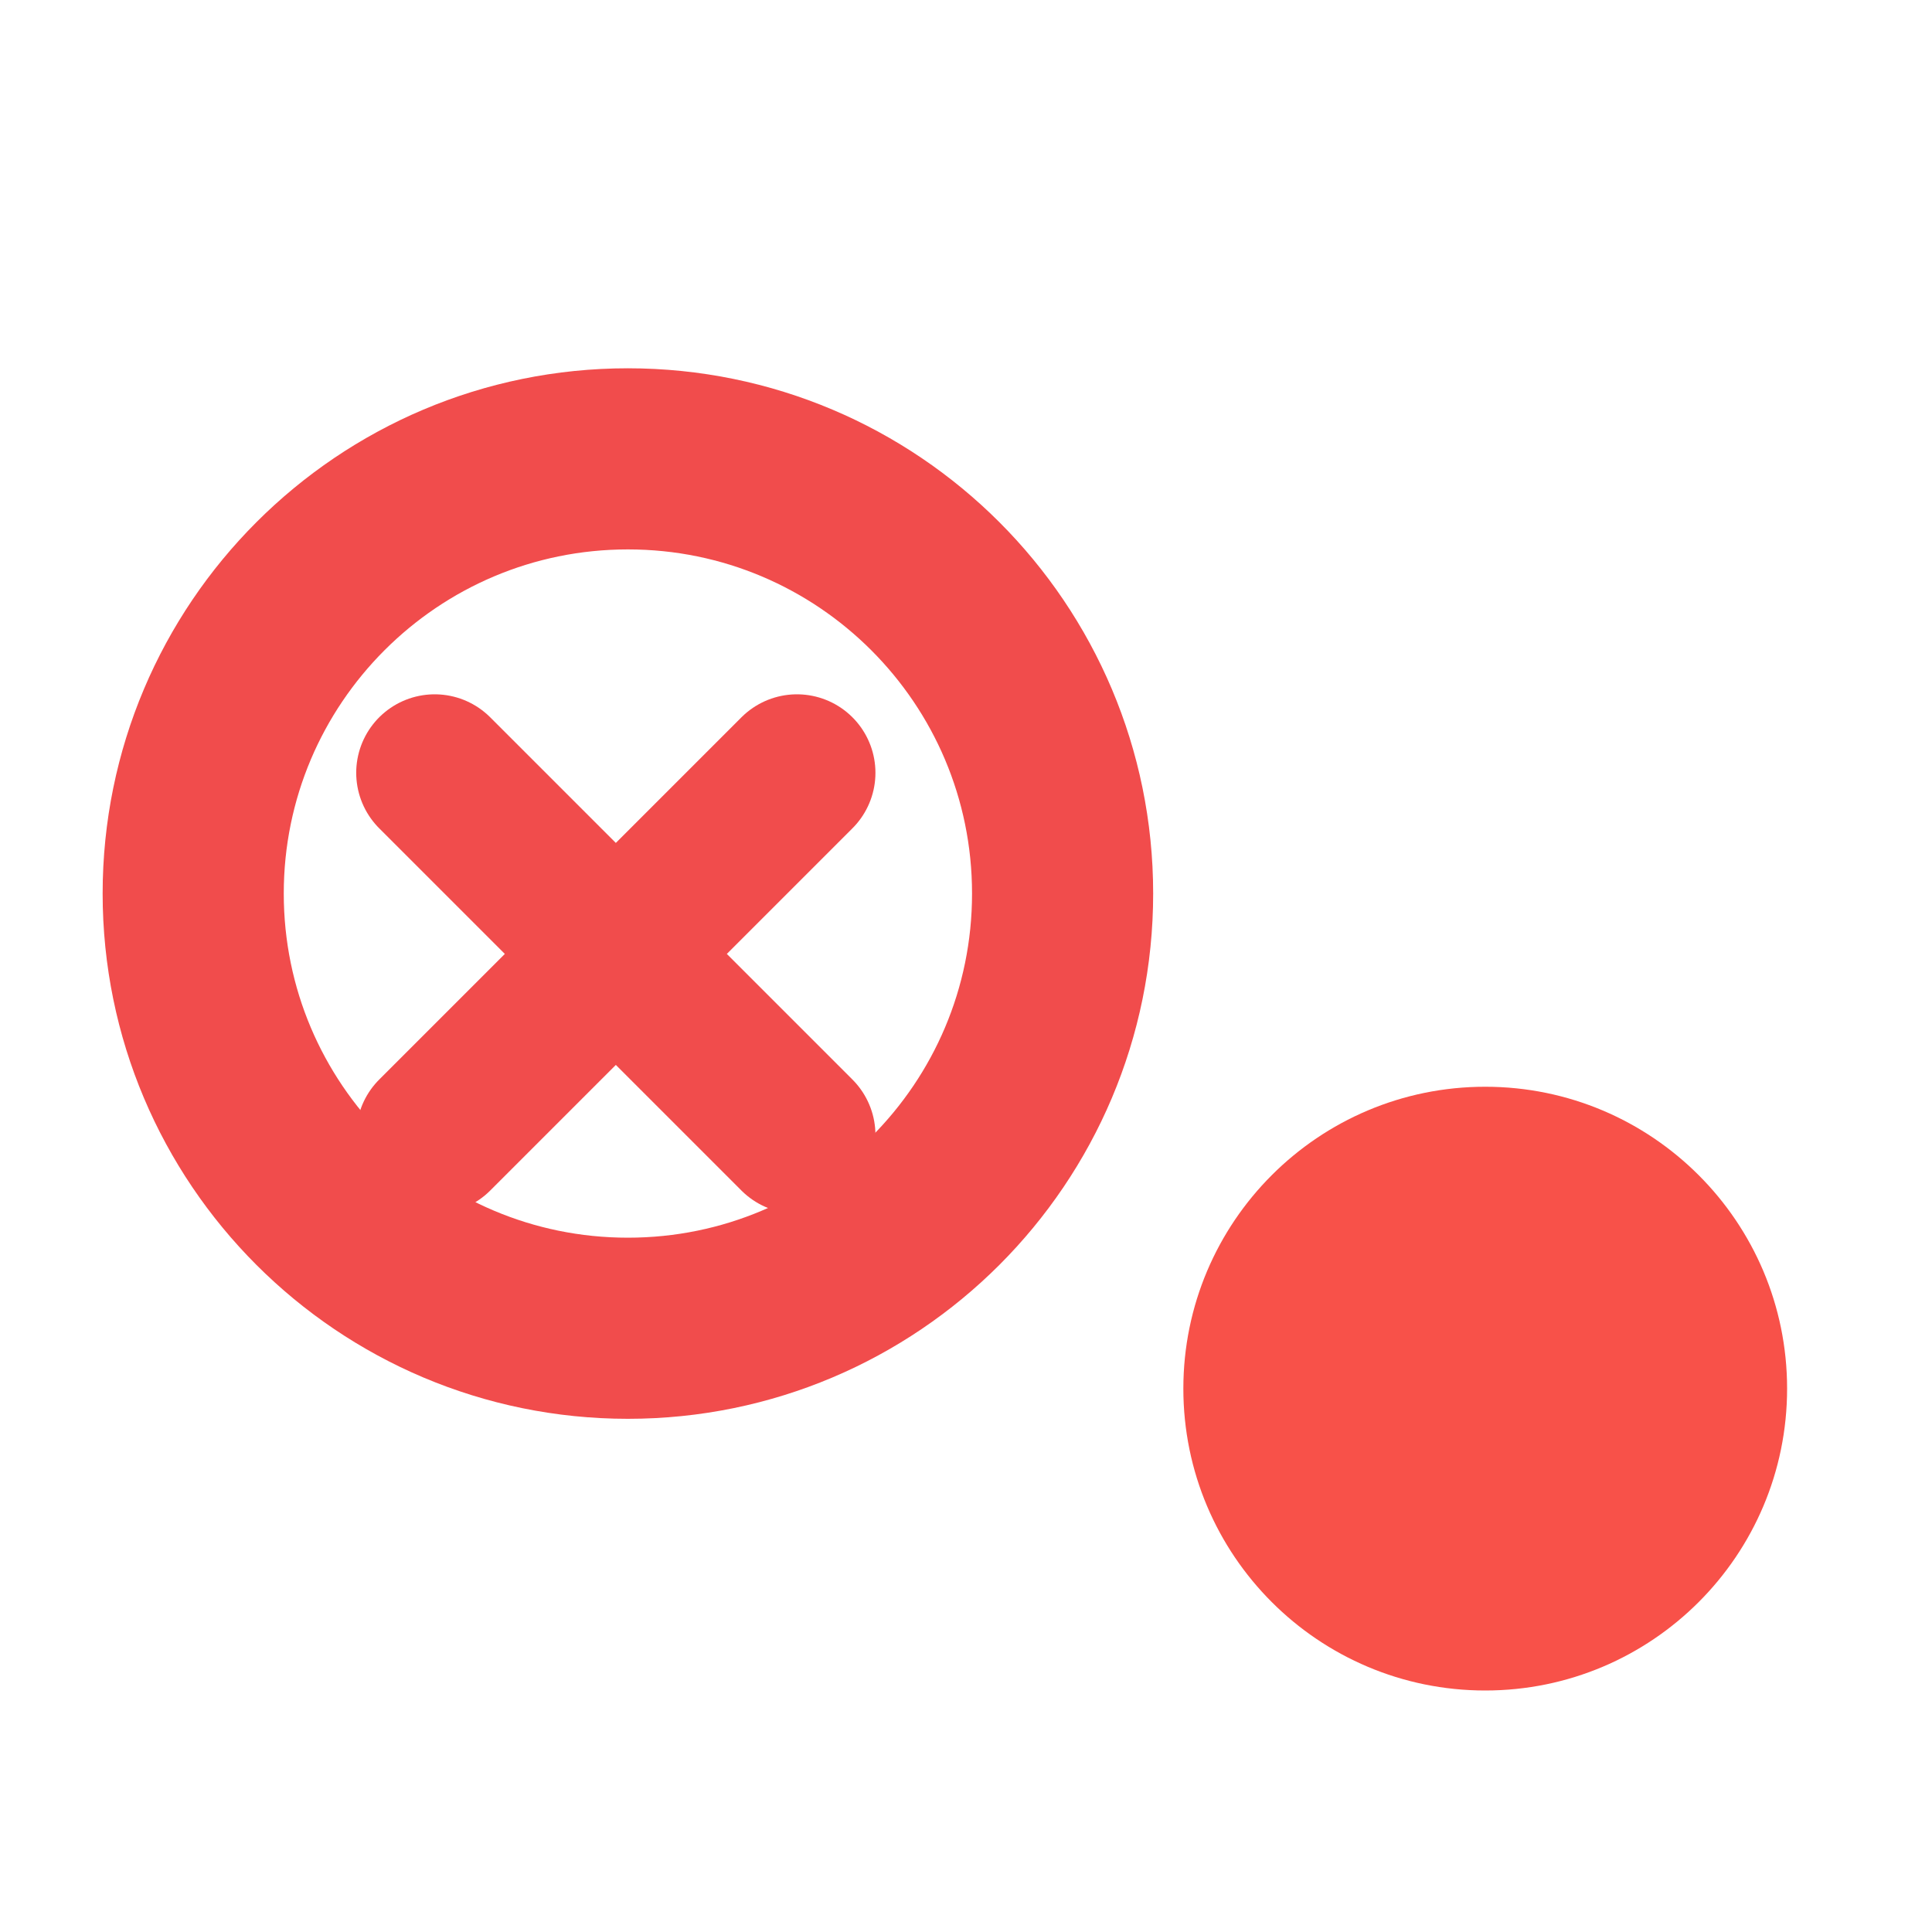
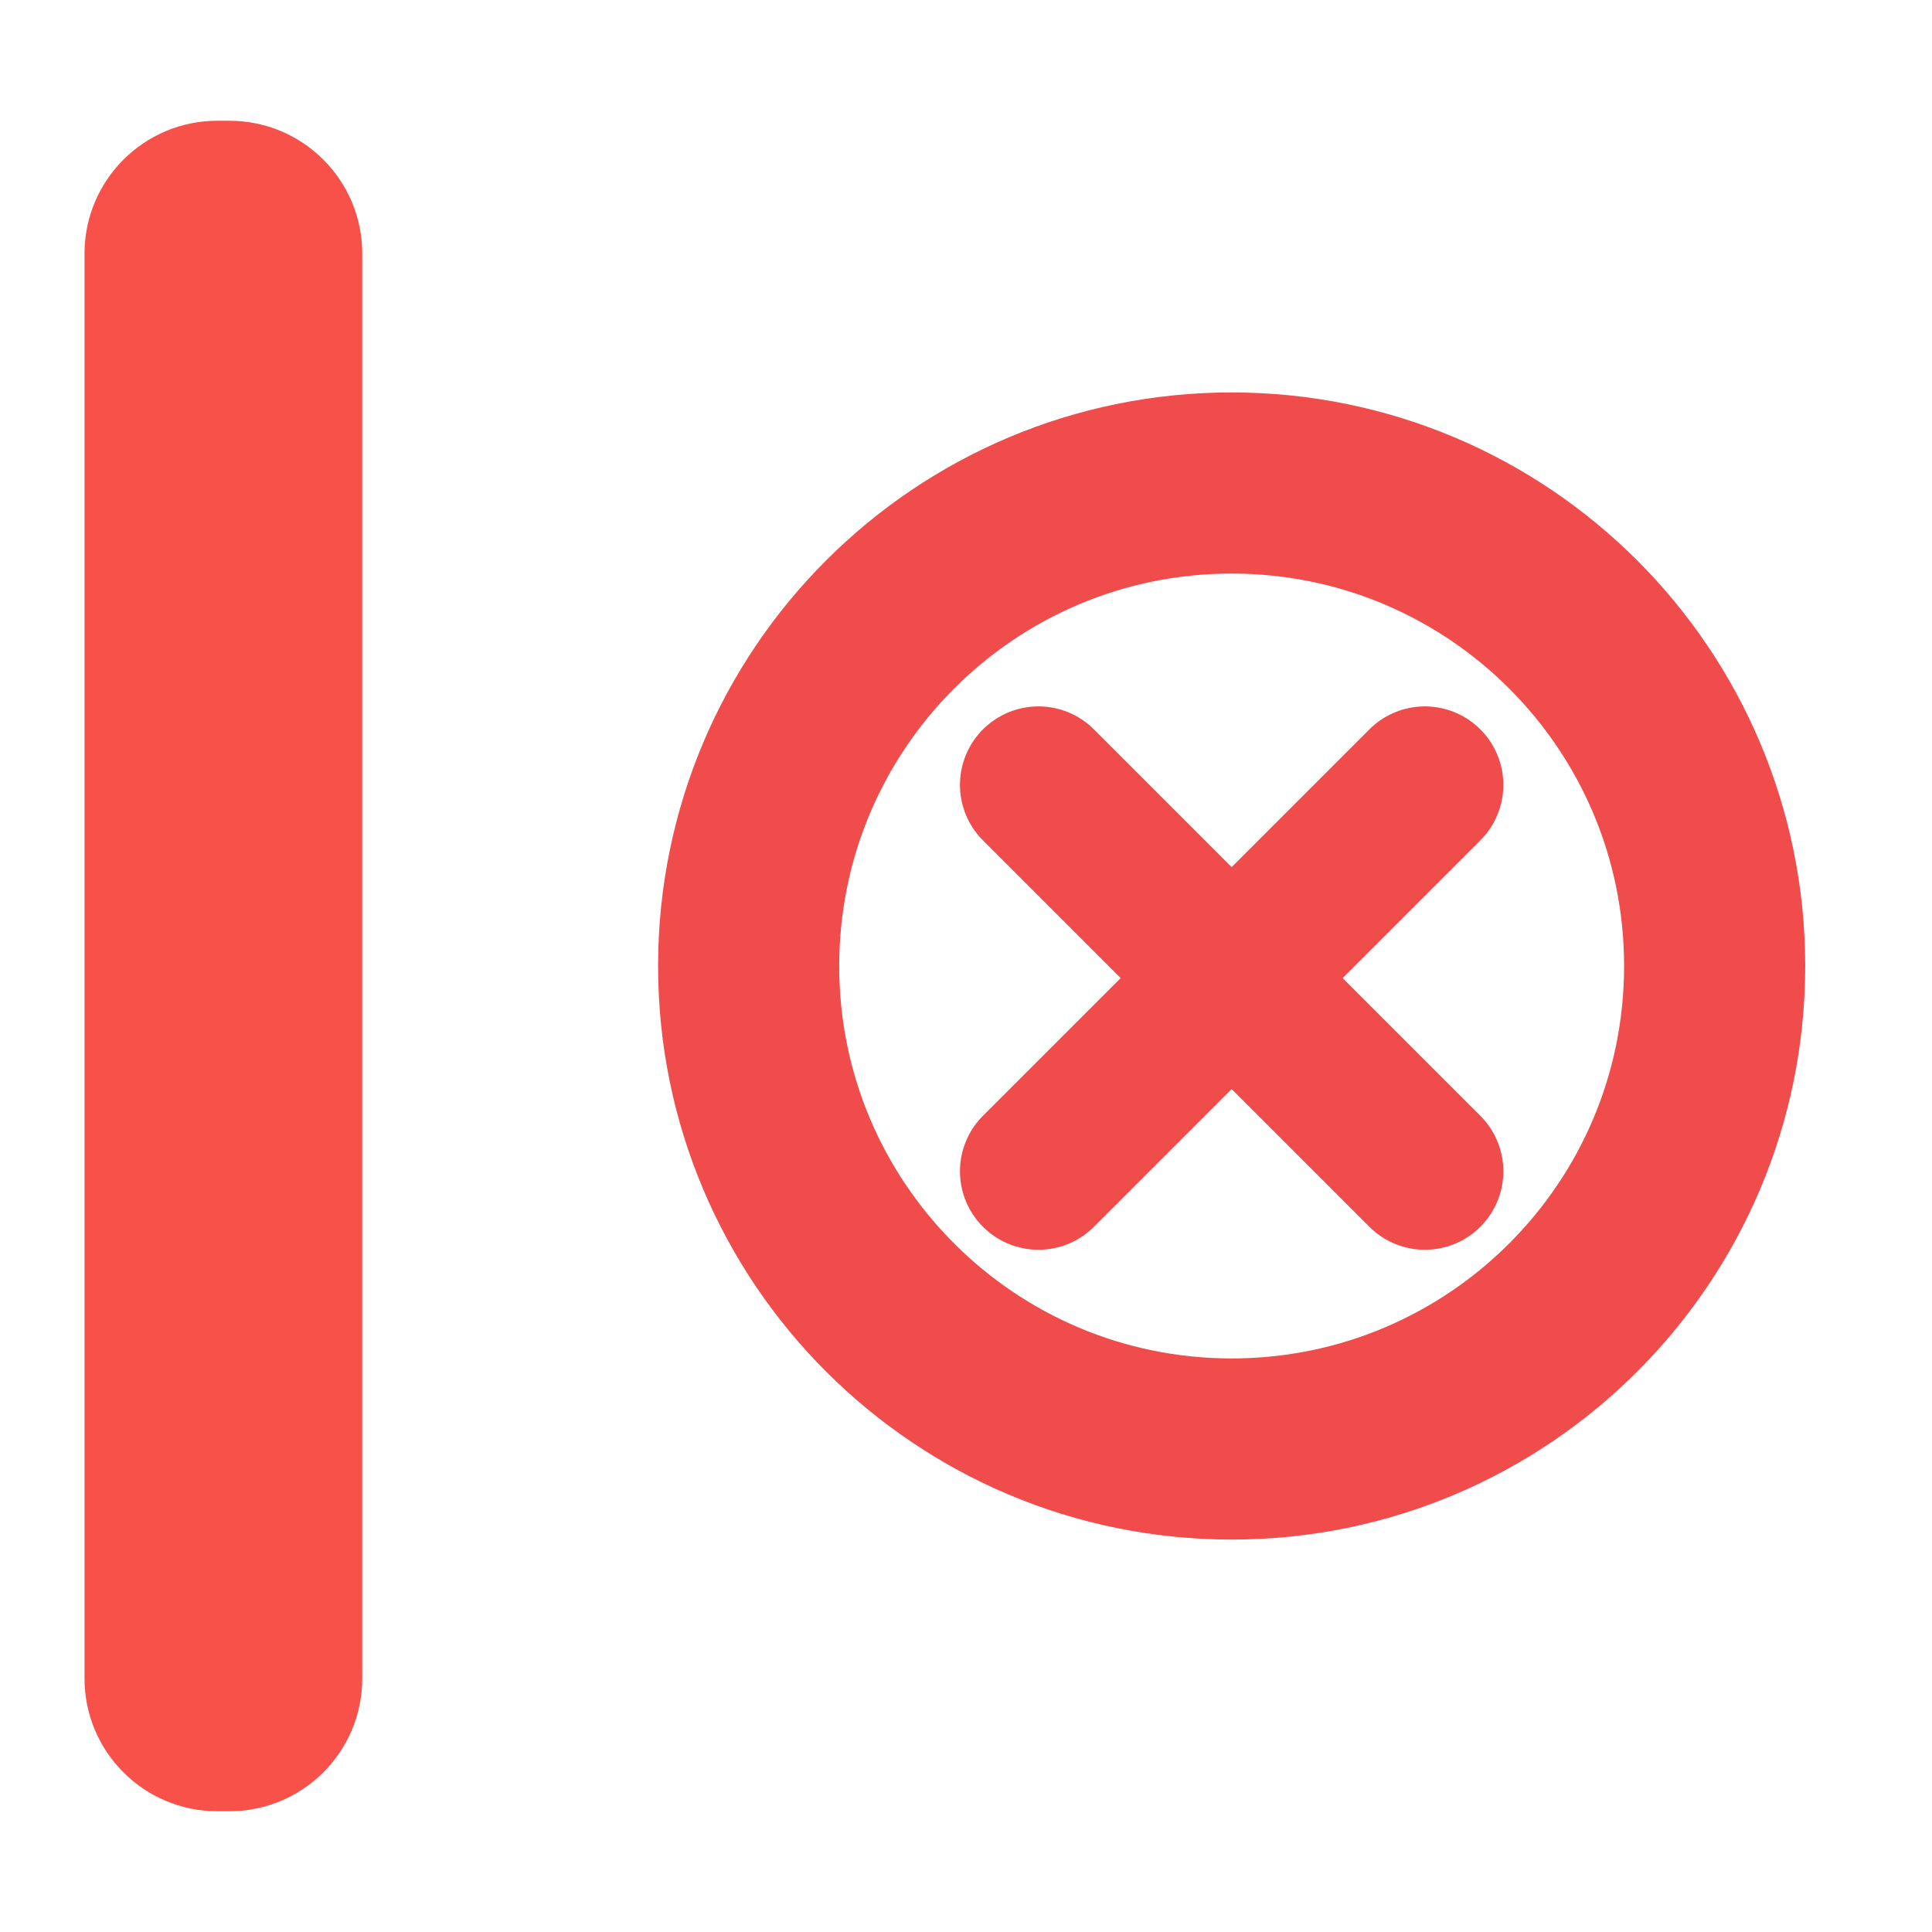
<svg xmlns="http://www.w3.org/2000/svg" width="16" height="16" viewBox="0 0 16 16">
-   <circle cx="5.2" cy="7.4" r="3.6" fill="none" stroke="#F14C4C" stroke-width="1.5" />
-   <path d="M3.6 6.4 6.6 9.4M6.6 6.4 3.6 9.4" stroke="#F14C4C" stroke-width="1.3" stroke-linecap="round" />
-   <circle cx="12.3" cy="11.5" r="2.5" fill="#F85149" />
+   <rect x="0.7" y="1" width="2.3" height="14" rx="1.1" fill="#F85149" />
+   <circle cx="10.2" cy="8" r="4" fill="none" stroke="#F14C4C" stroke-width="1.5" />
+   <path d="M8.6 6.5 11.8 9.7M11.8 6.5 8.6 9.7" stroke="#F14C4C" stroke-width="1.3" stroke-linecap="round" />
</svg>
